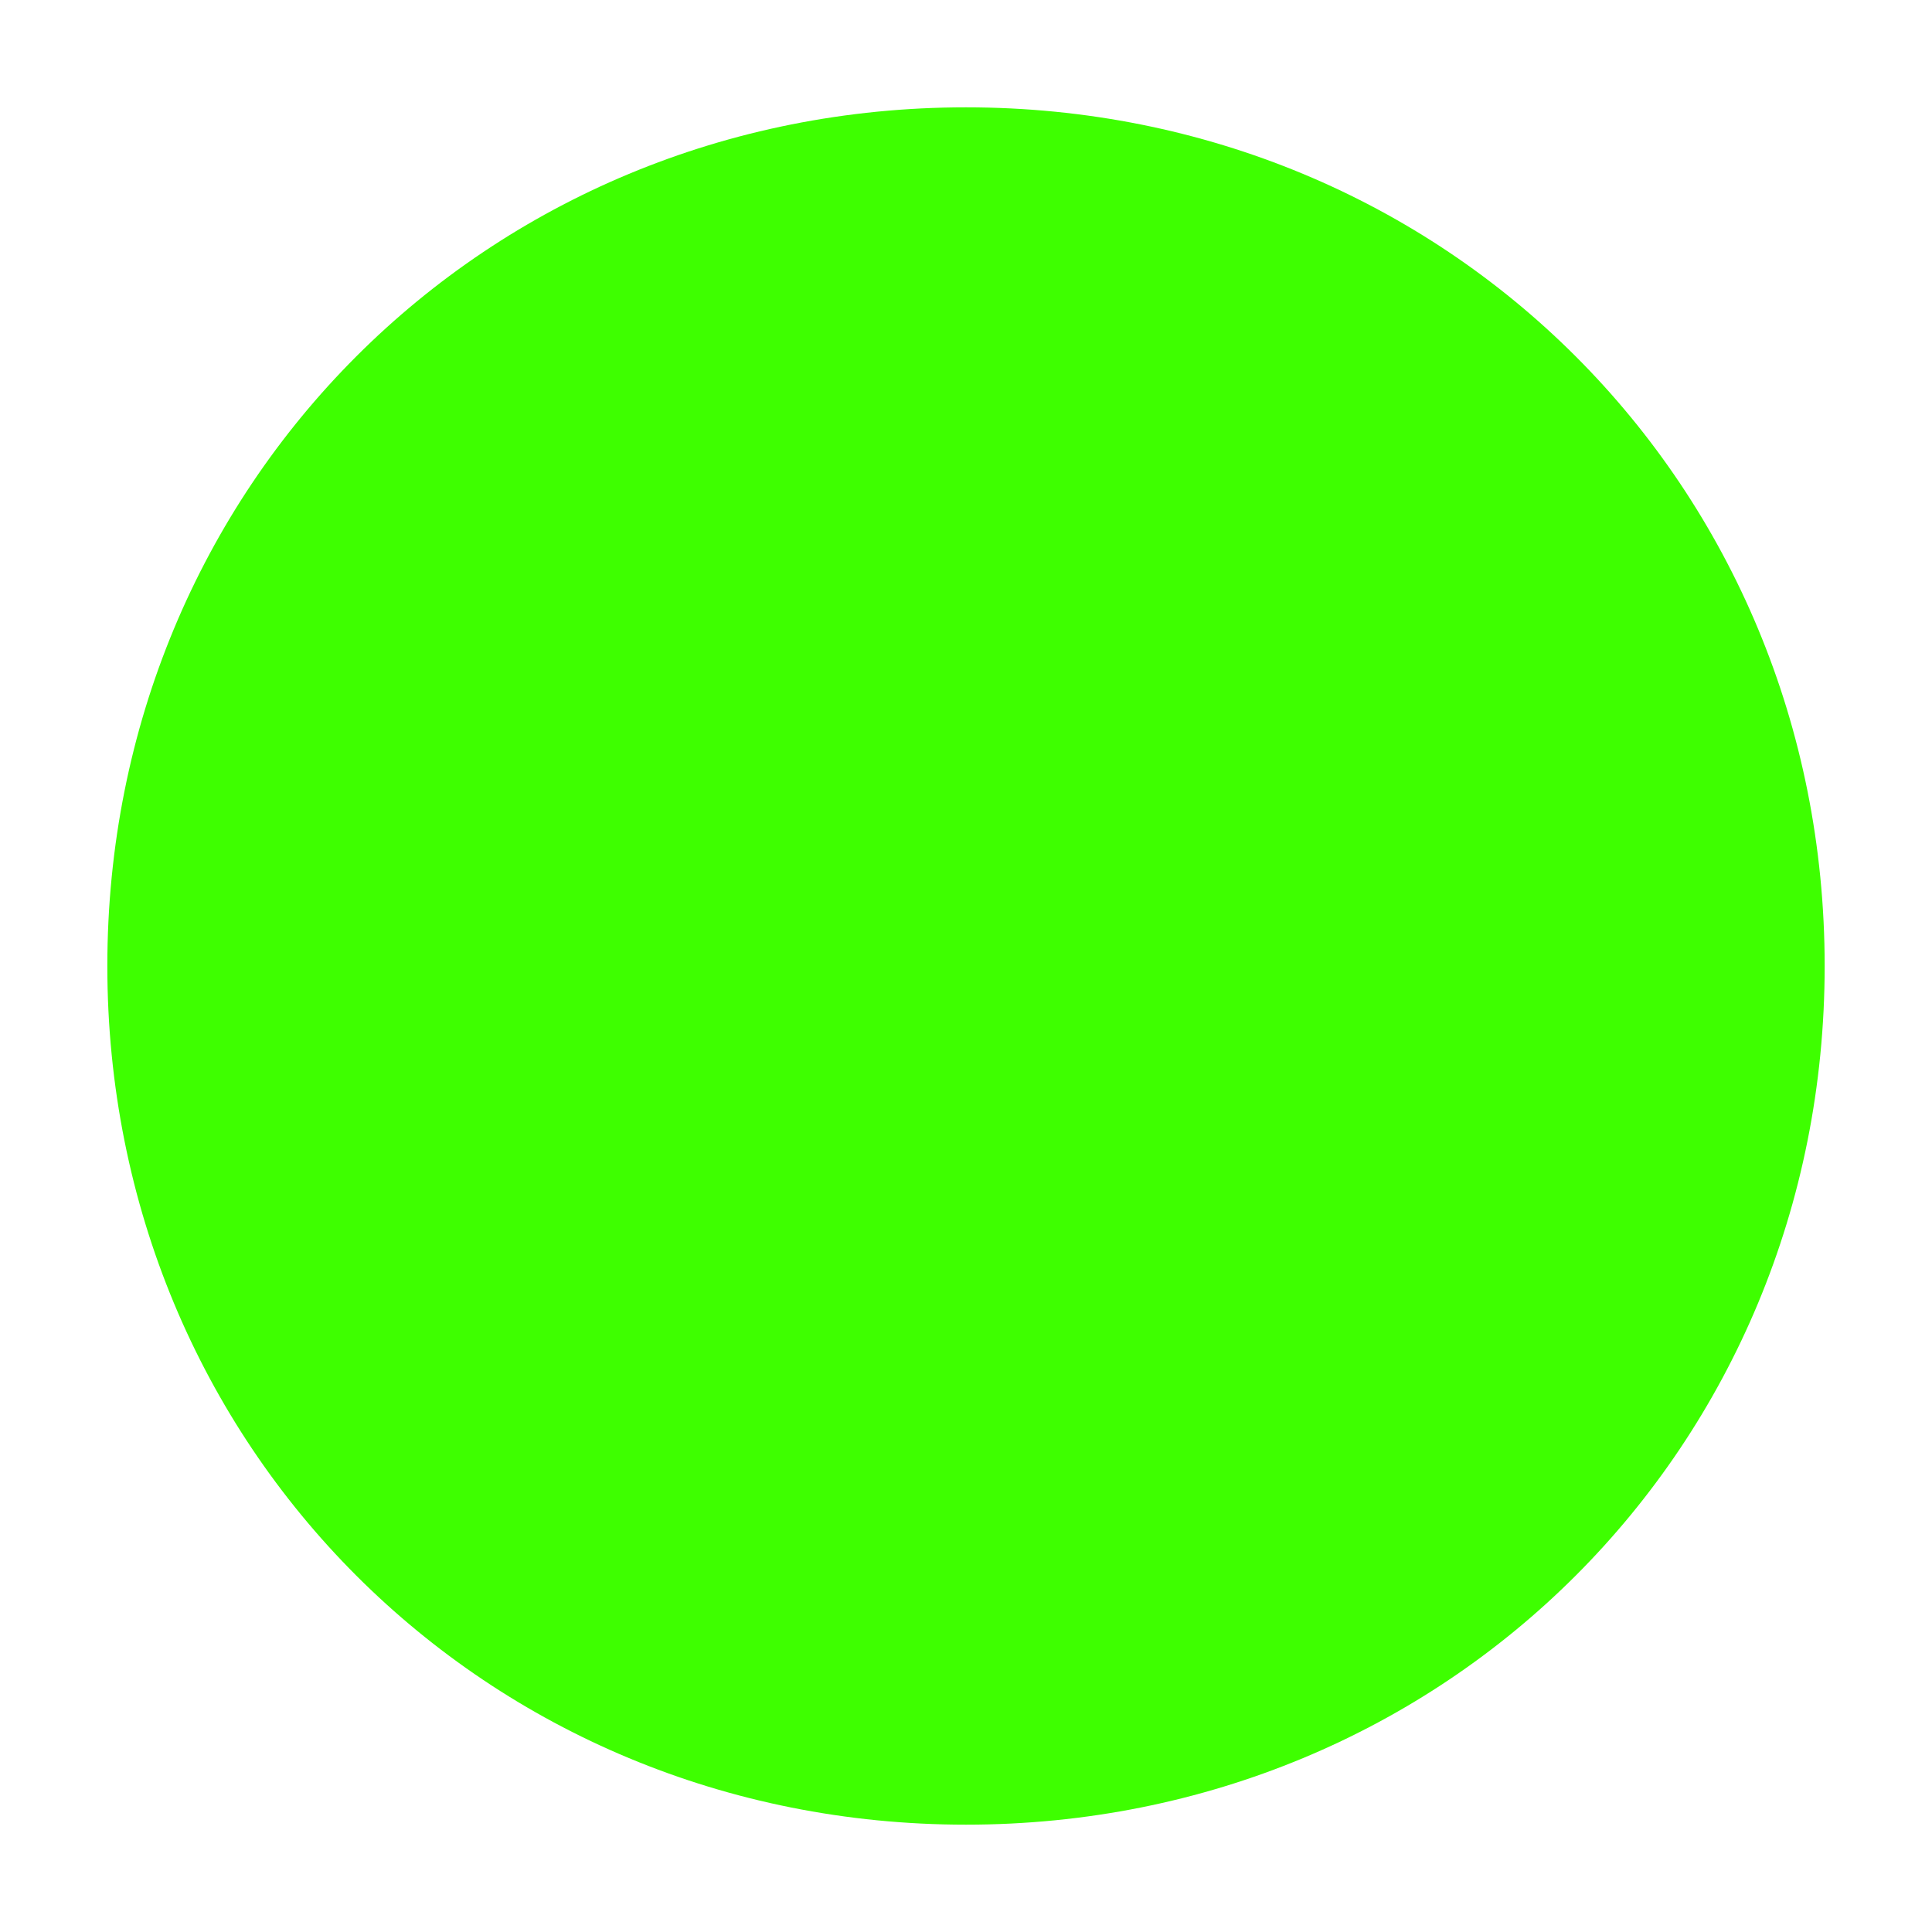
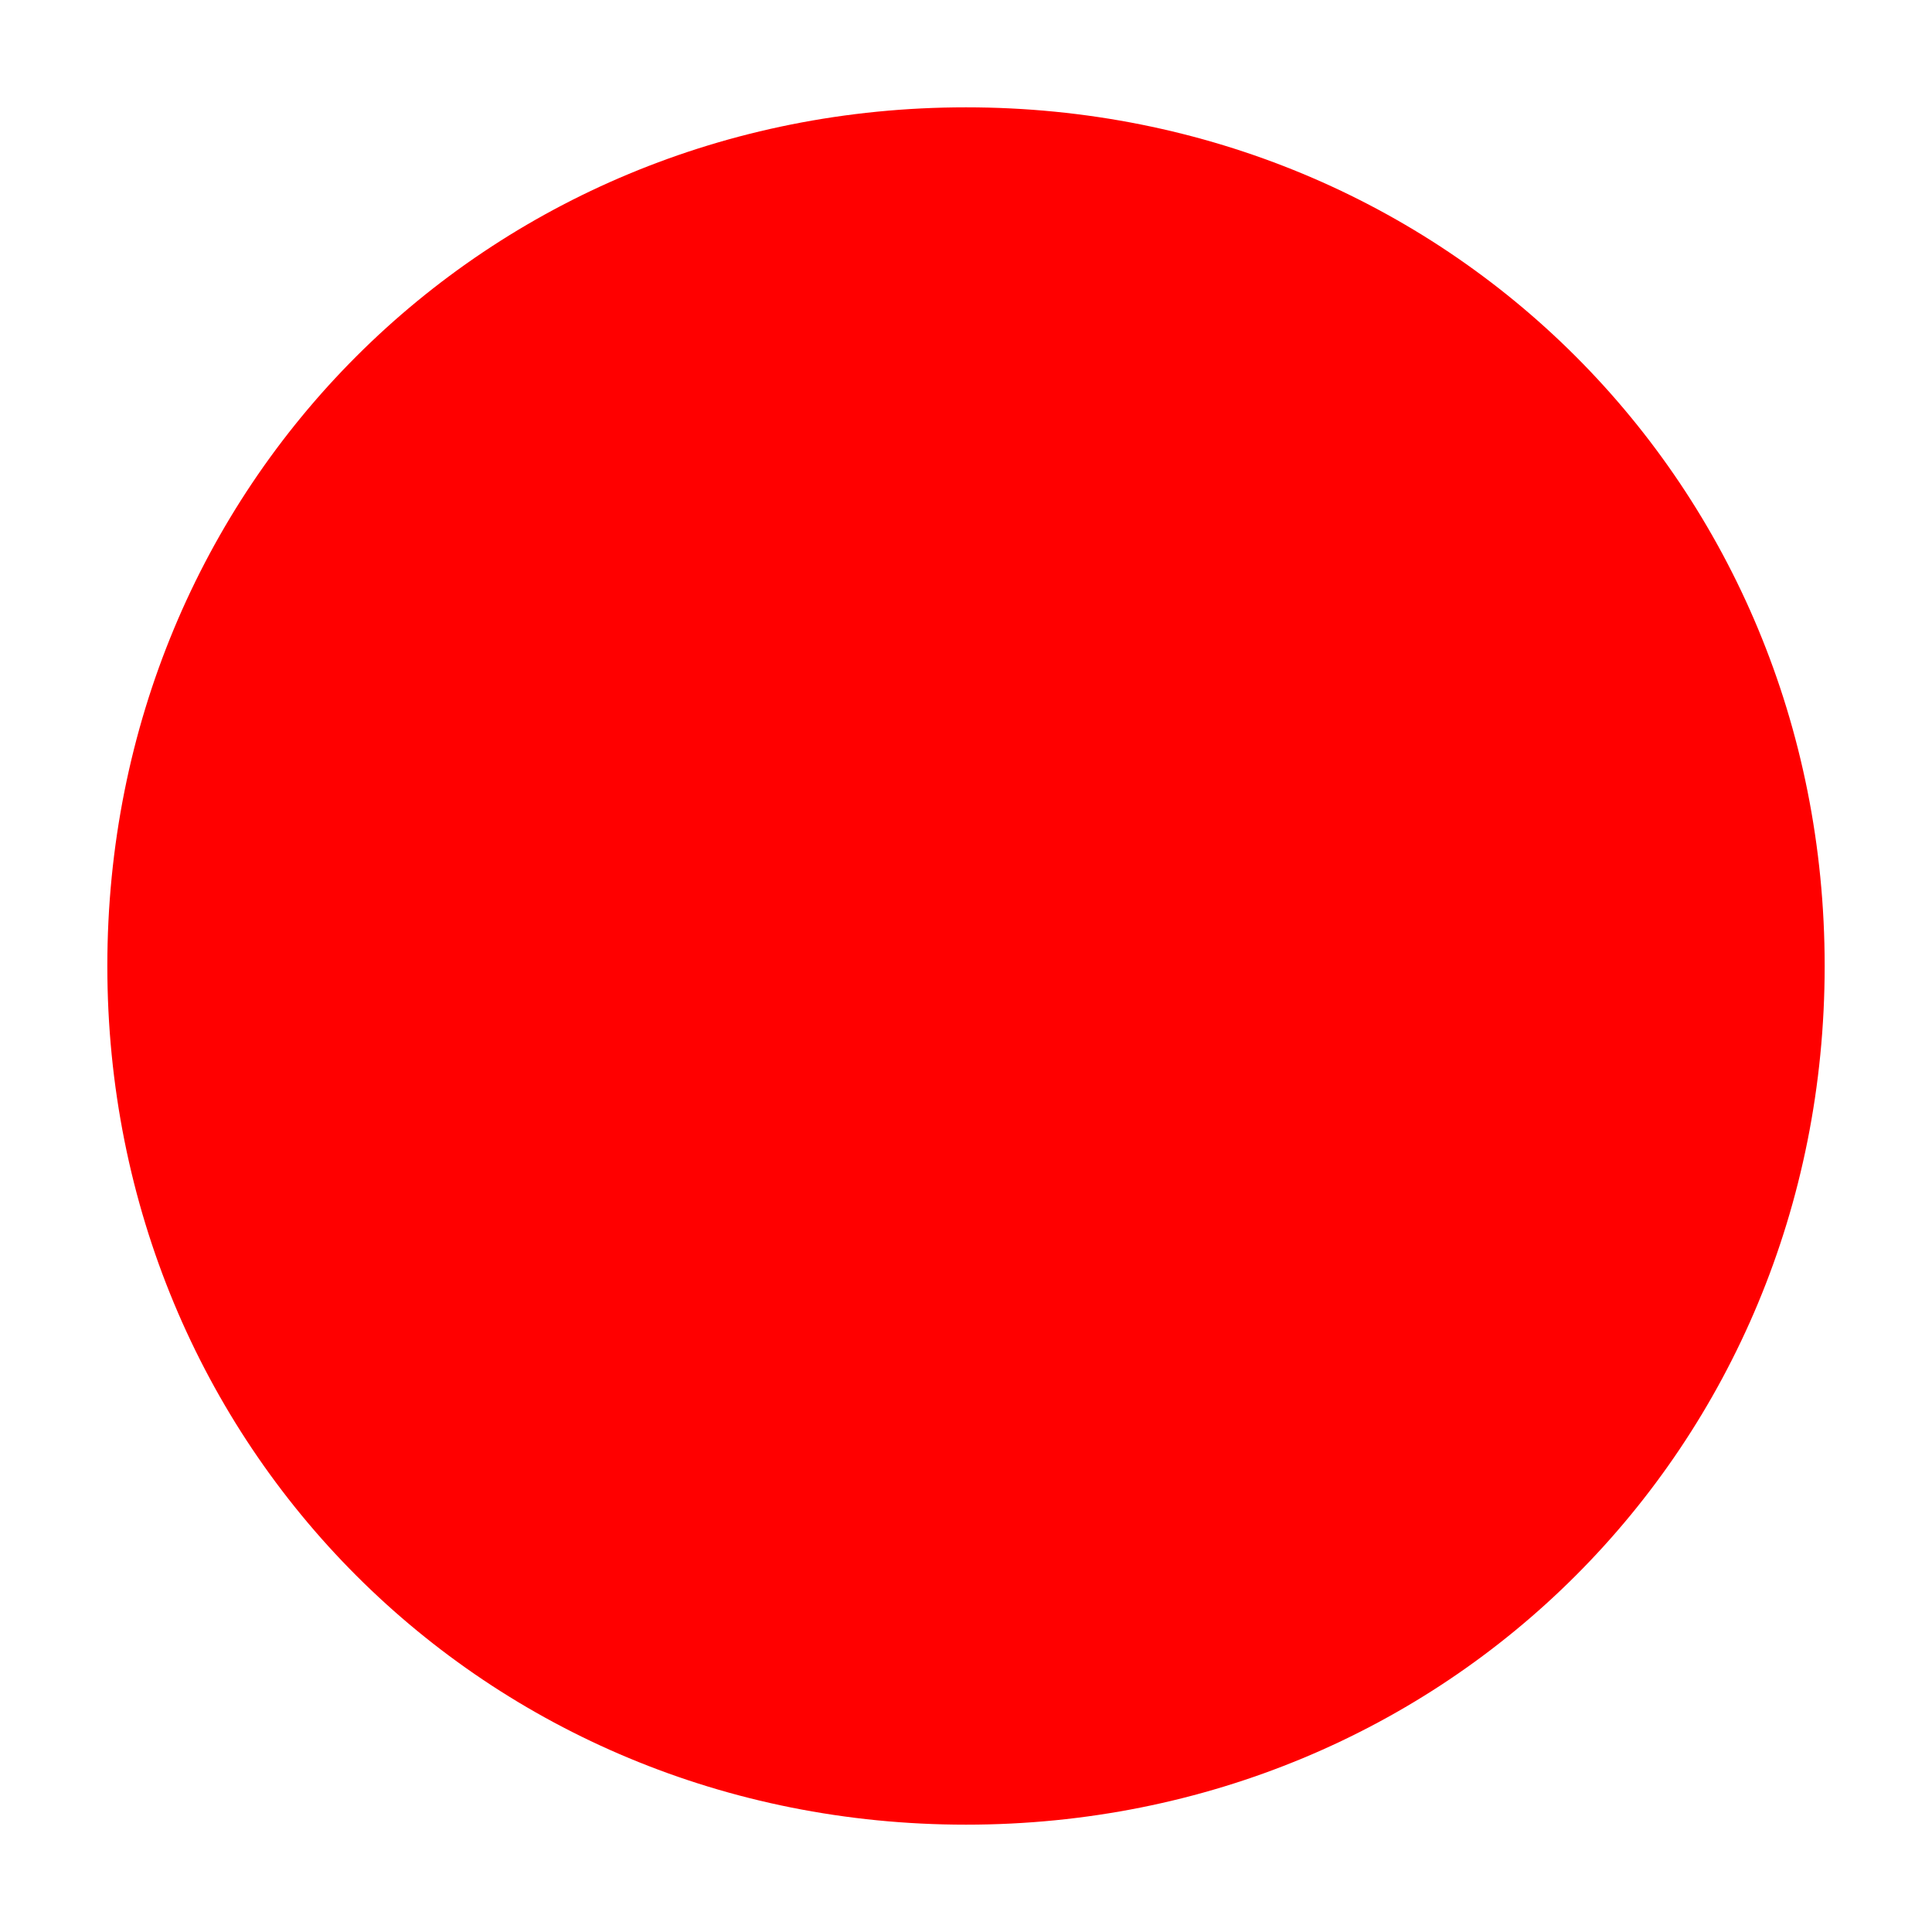
<svg xmlns="http://www.w3.org/2000/svg" version="1.1" width="9px" height="9px">
-   <g transform="matrix(1 0 0 1 -685 -252 )">
-     <path d="M 689.5 252.5  C 691.74 252.5  693.5 254.26  693.5 256.5  C 693.5 258.74  691.74 260.5  689.5 260.5  C 687.26 260.5  685.5 258.74  685.5 256.5  C 685.5 254.26  687.26 252.5  689.5 252.5  Z " fill-rule="nonzero" fill="#3eff00" stroke="none" />
+   <g transform="matrix(1 0 0 1 -685 -204 )">
+     <path d="M 689.5 204.5  C 691.74 204.5  693.5 206.26  693.5 208.5  C 693.5 210.74  691.74 212.5  689.5 212.5  C 687.26 212.5  685.5 210.74  685.5 208.5  C 685.5 206.26  687.26 204.5  689.5 204.5  Z " fill-rule="nonzero" fill="#ff0000" stroke="none" />
  </g>
</svg>
